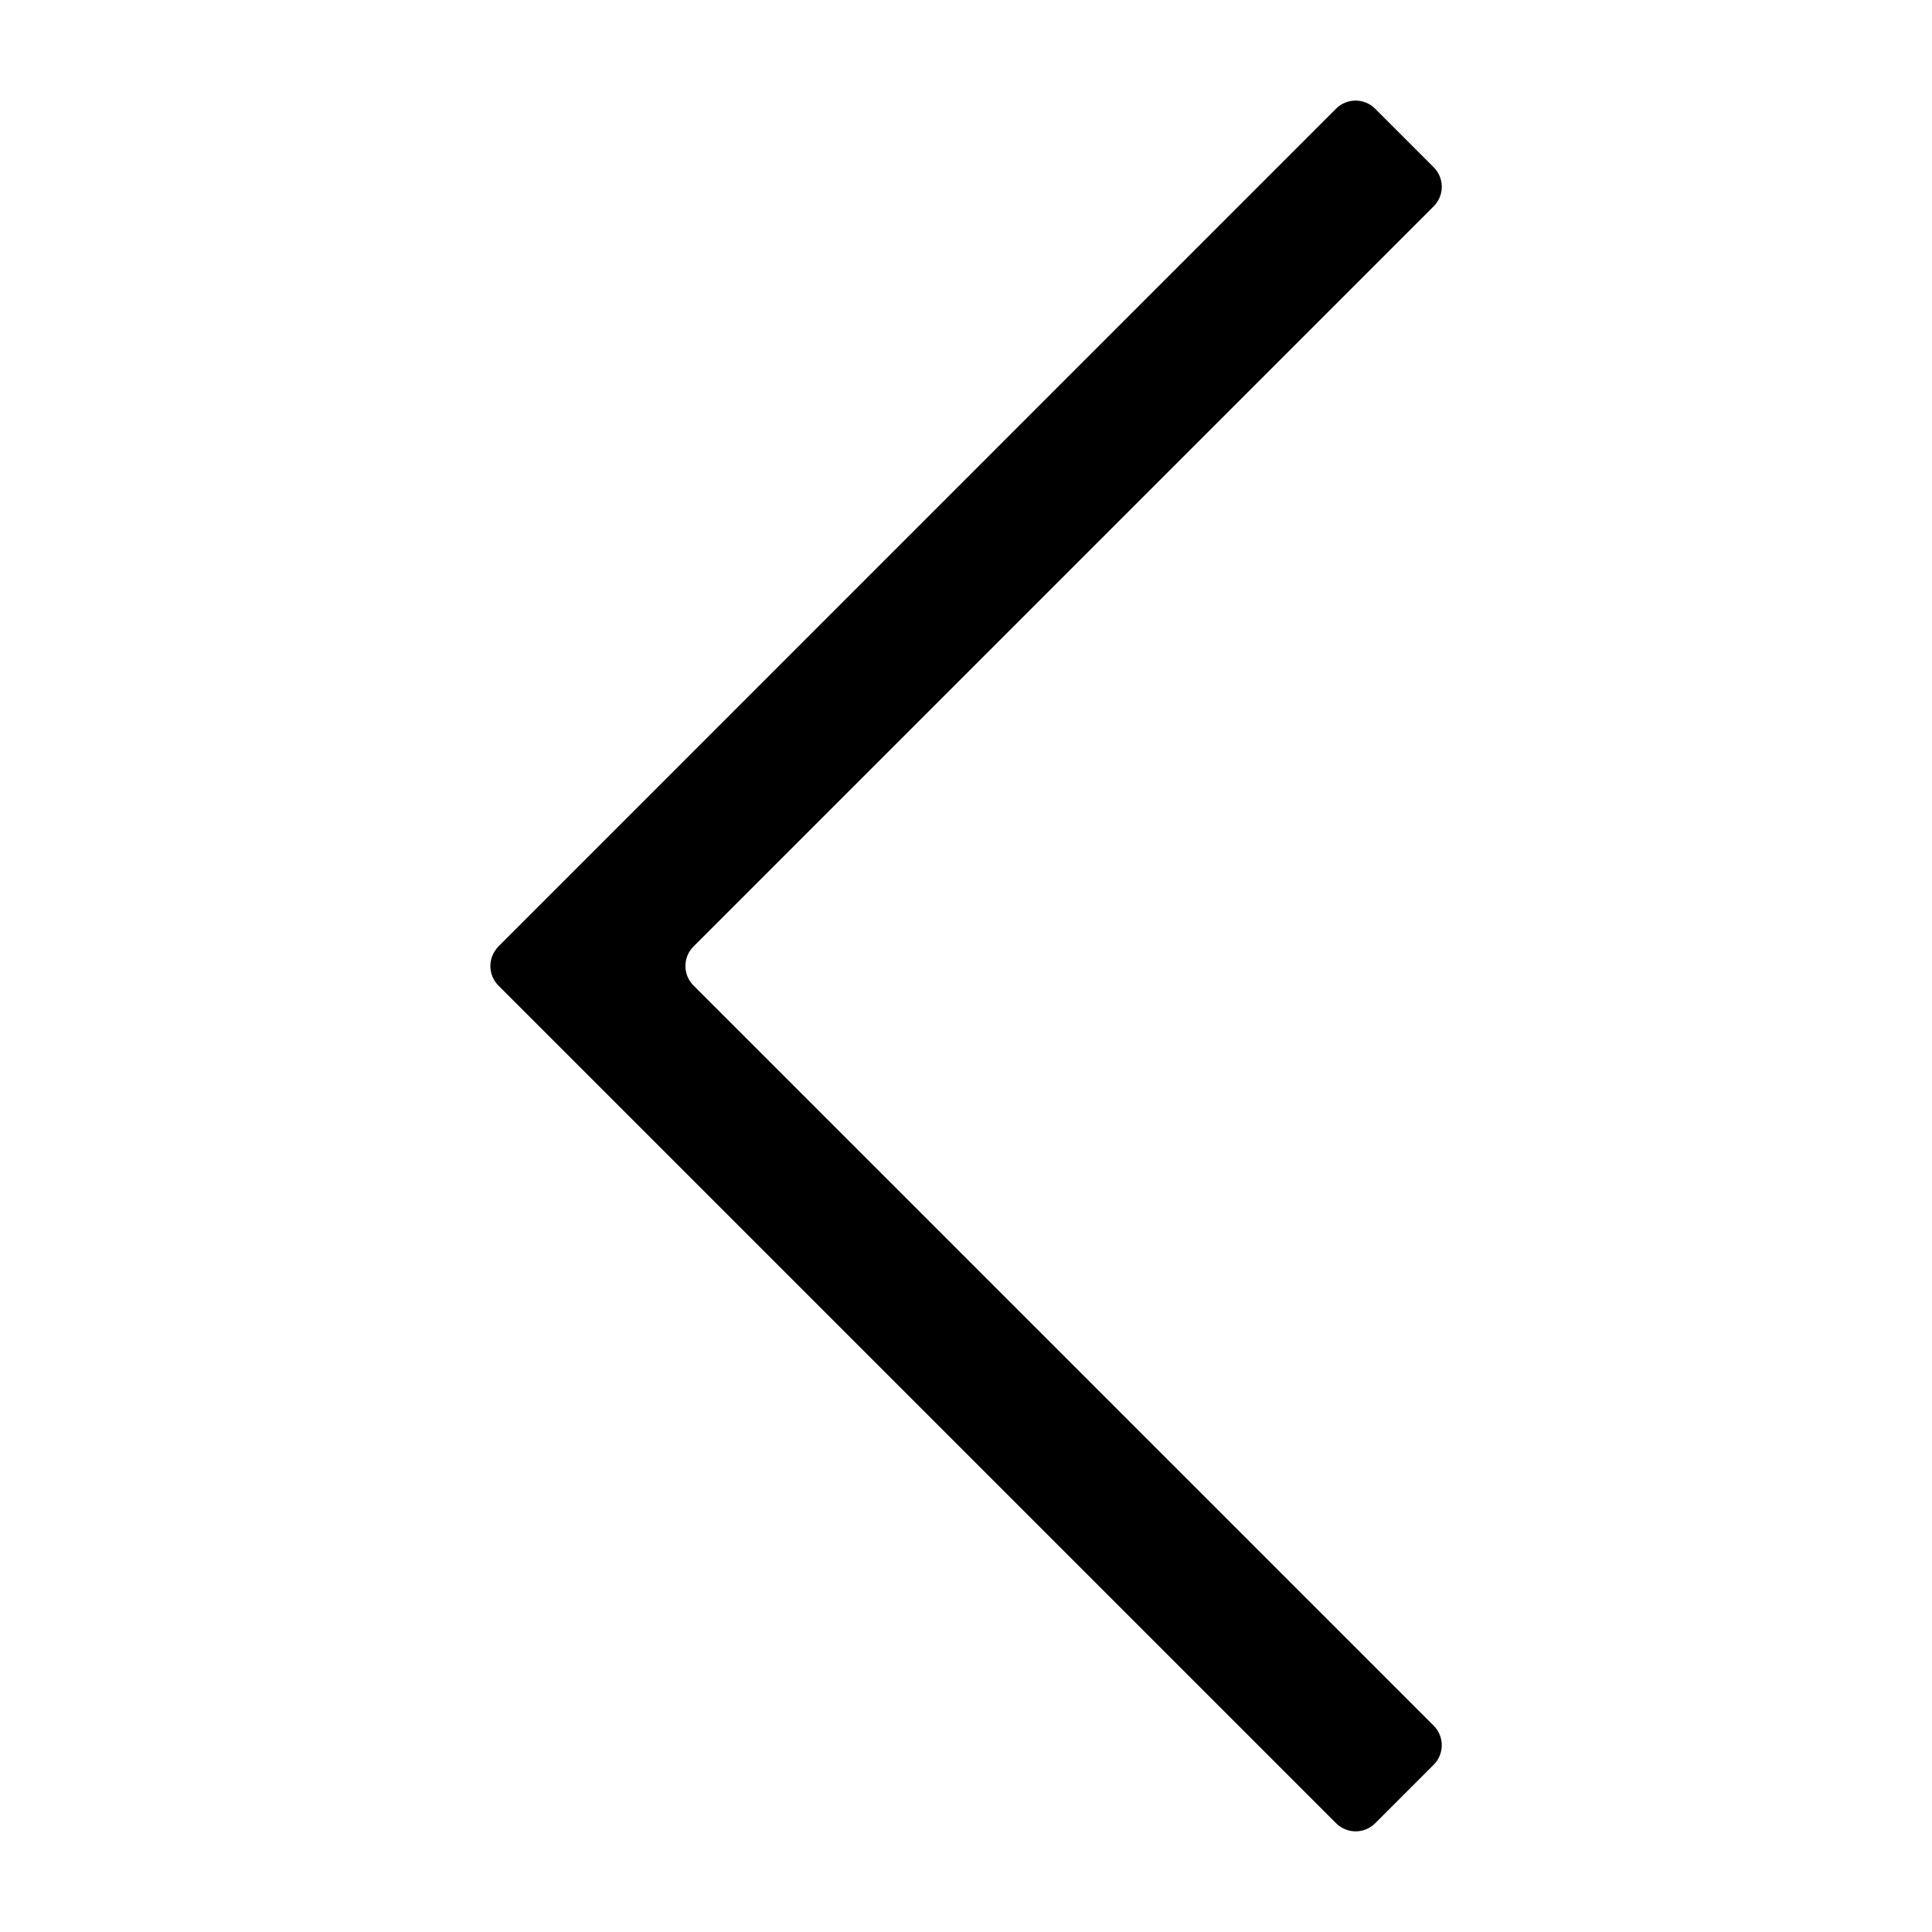
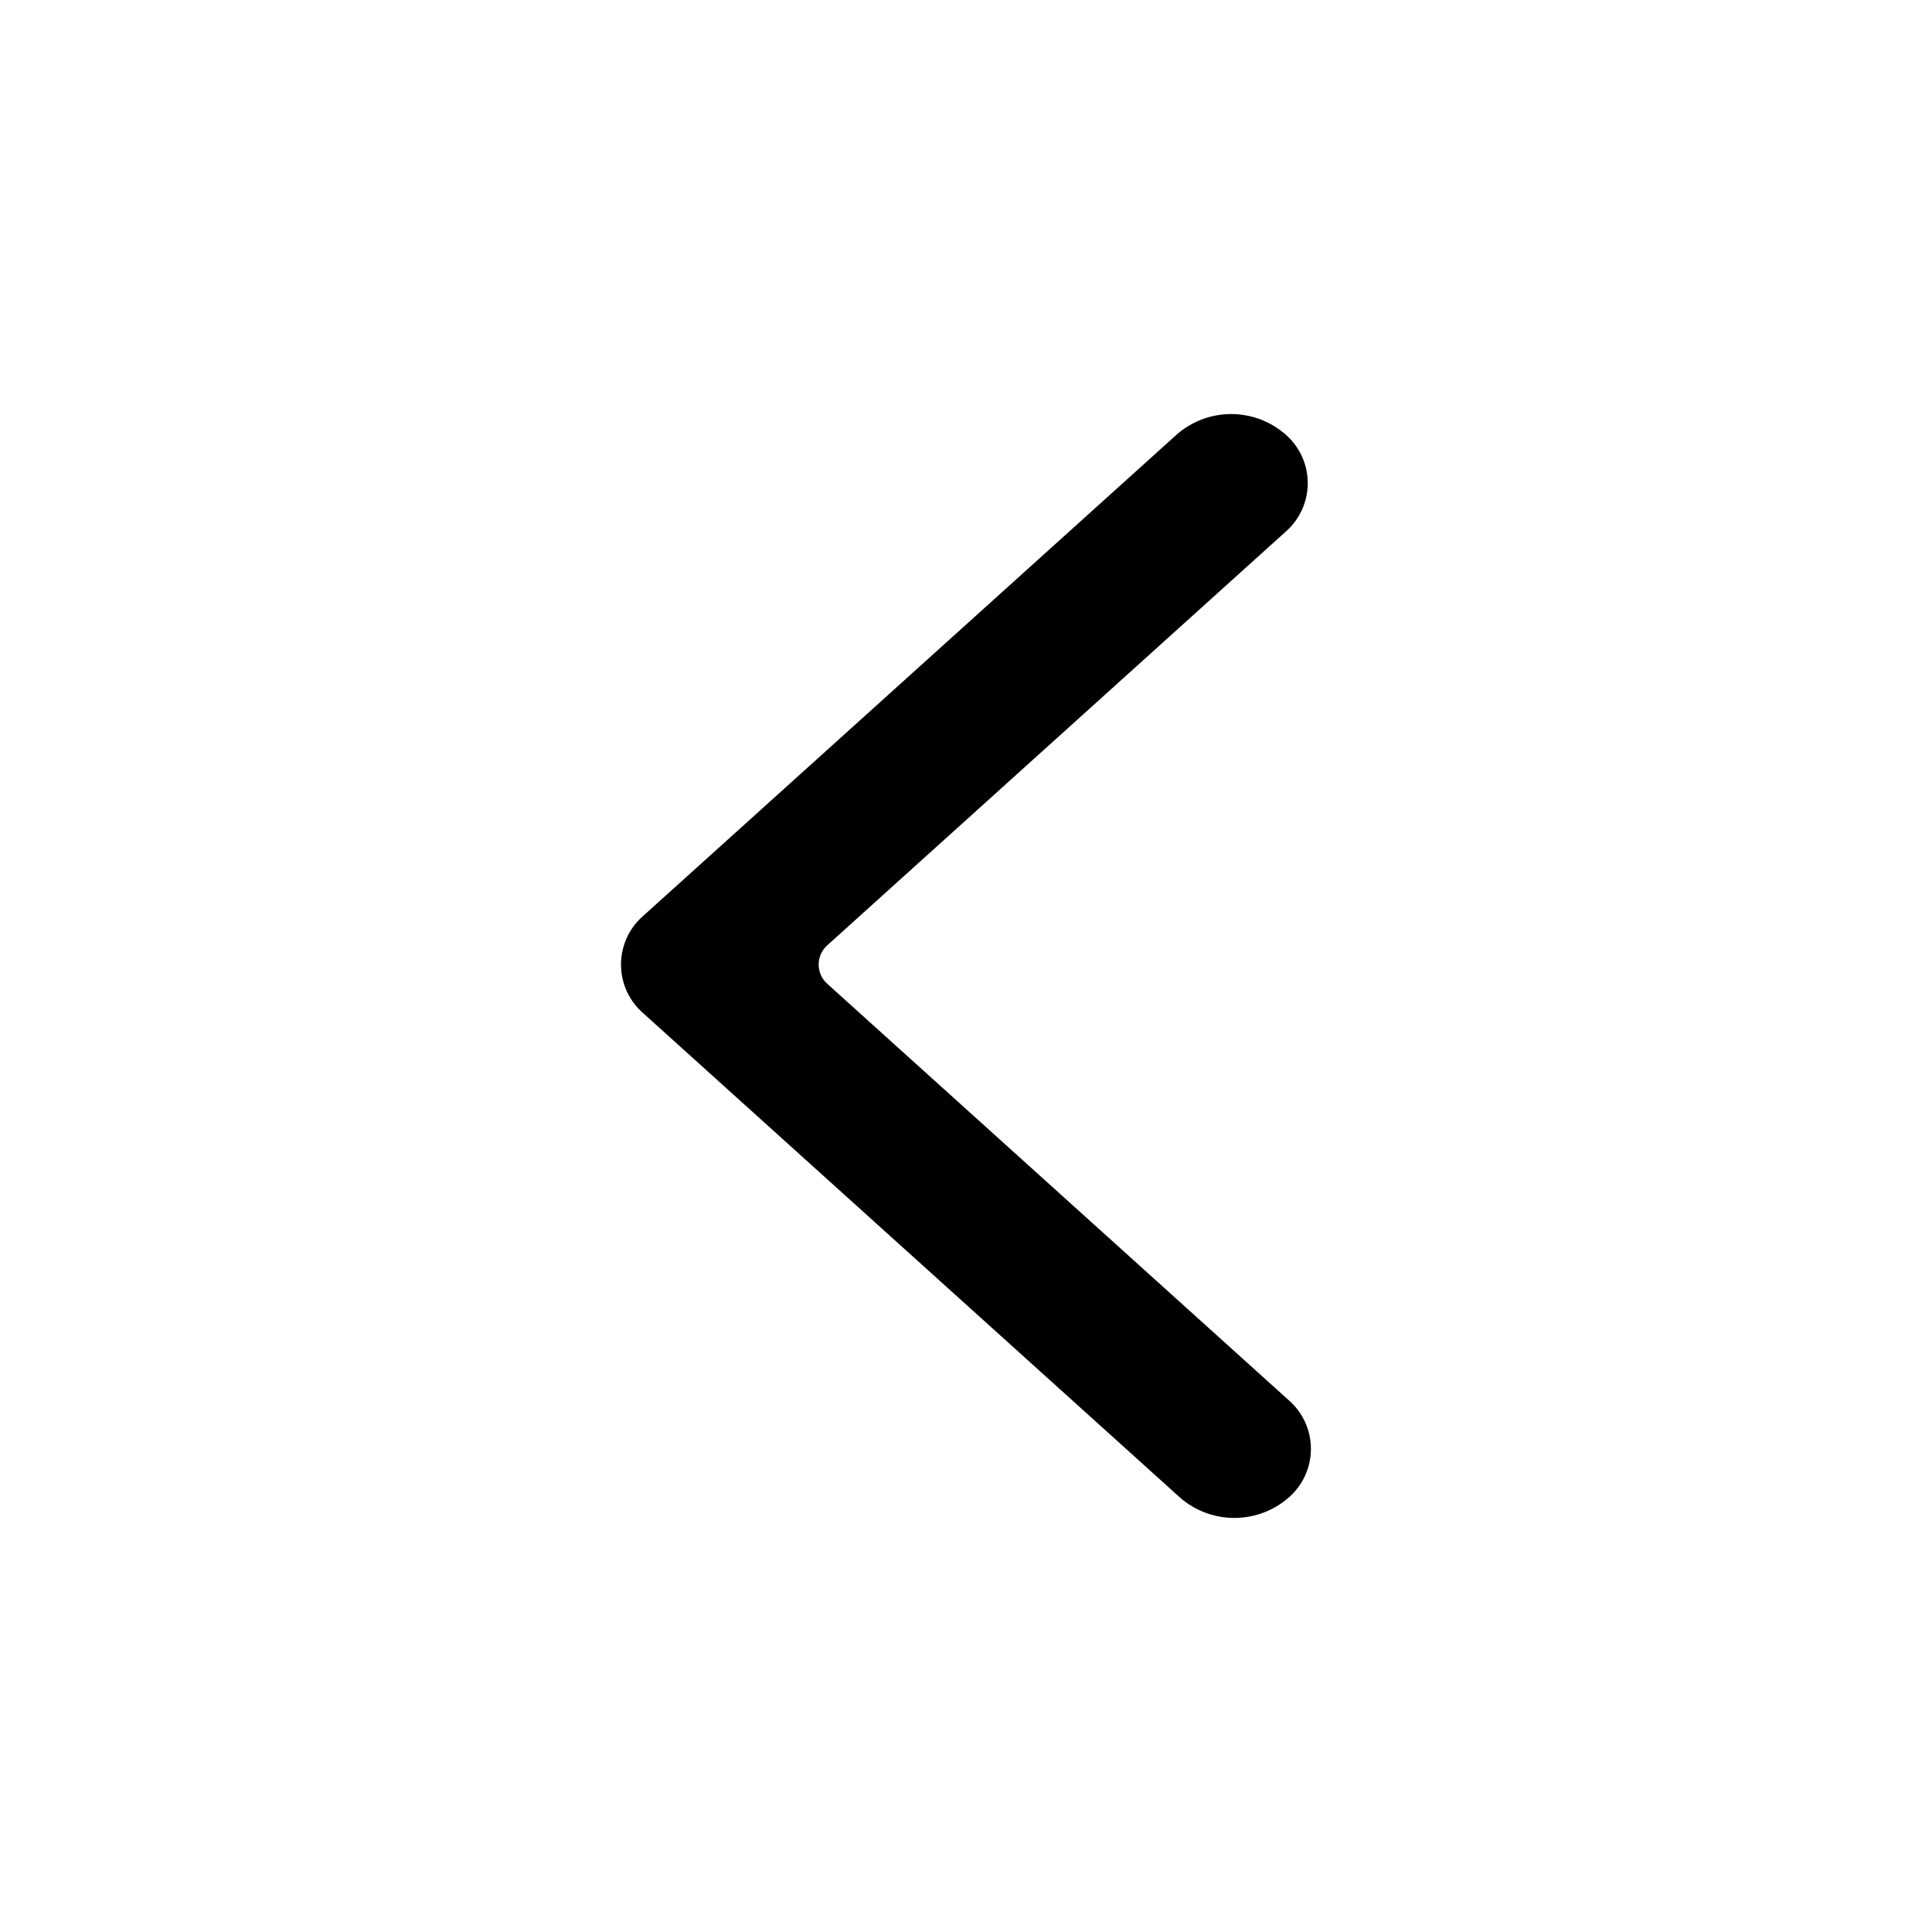
<svg viewBox="64 64 896 896" focusable="false">
-   <path d="m295.104 502.976 388.48-388.544a12.8 12.8 0 0 1 18.176 0l27.136 27.136a12.8 12.8 0 0 1 0 18.112L385.6 502.976a12.8 12.8 0 0 0 0 18.048L728.896 864.32a12.8 12.8 0 0 1 0 18.112l-27.136 27.136a12.8 12.8 0 0 1-18.112 0l-388.48-388.48a12.8 12.8 0 0 1 0-18.112z" />
+   <path d="M362.432 534.016a29.888 29.888 0 0 1 0-45.376l247.424-223.232a38.336 38.336 0 0 1 50.24 0 29.888 29.888 0 0 1 0 45.312L447.808 502.272a11.968 11.968 0 0 0 0 18.112l213.76 192.896a29.888 29.888 0 0 1 0 45.312 38.336 38.336 0 0 1-50.24 0l-248.96-224.64z" />
</svg>
